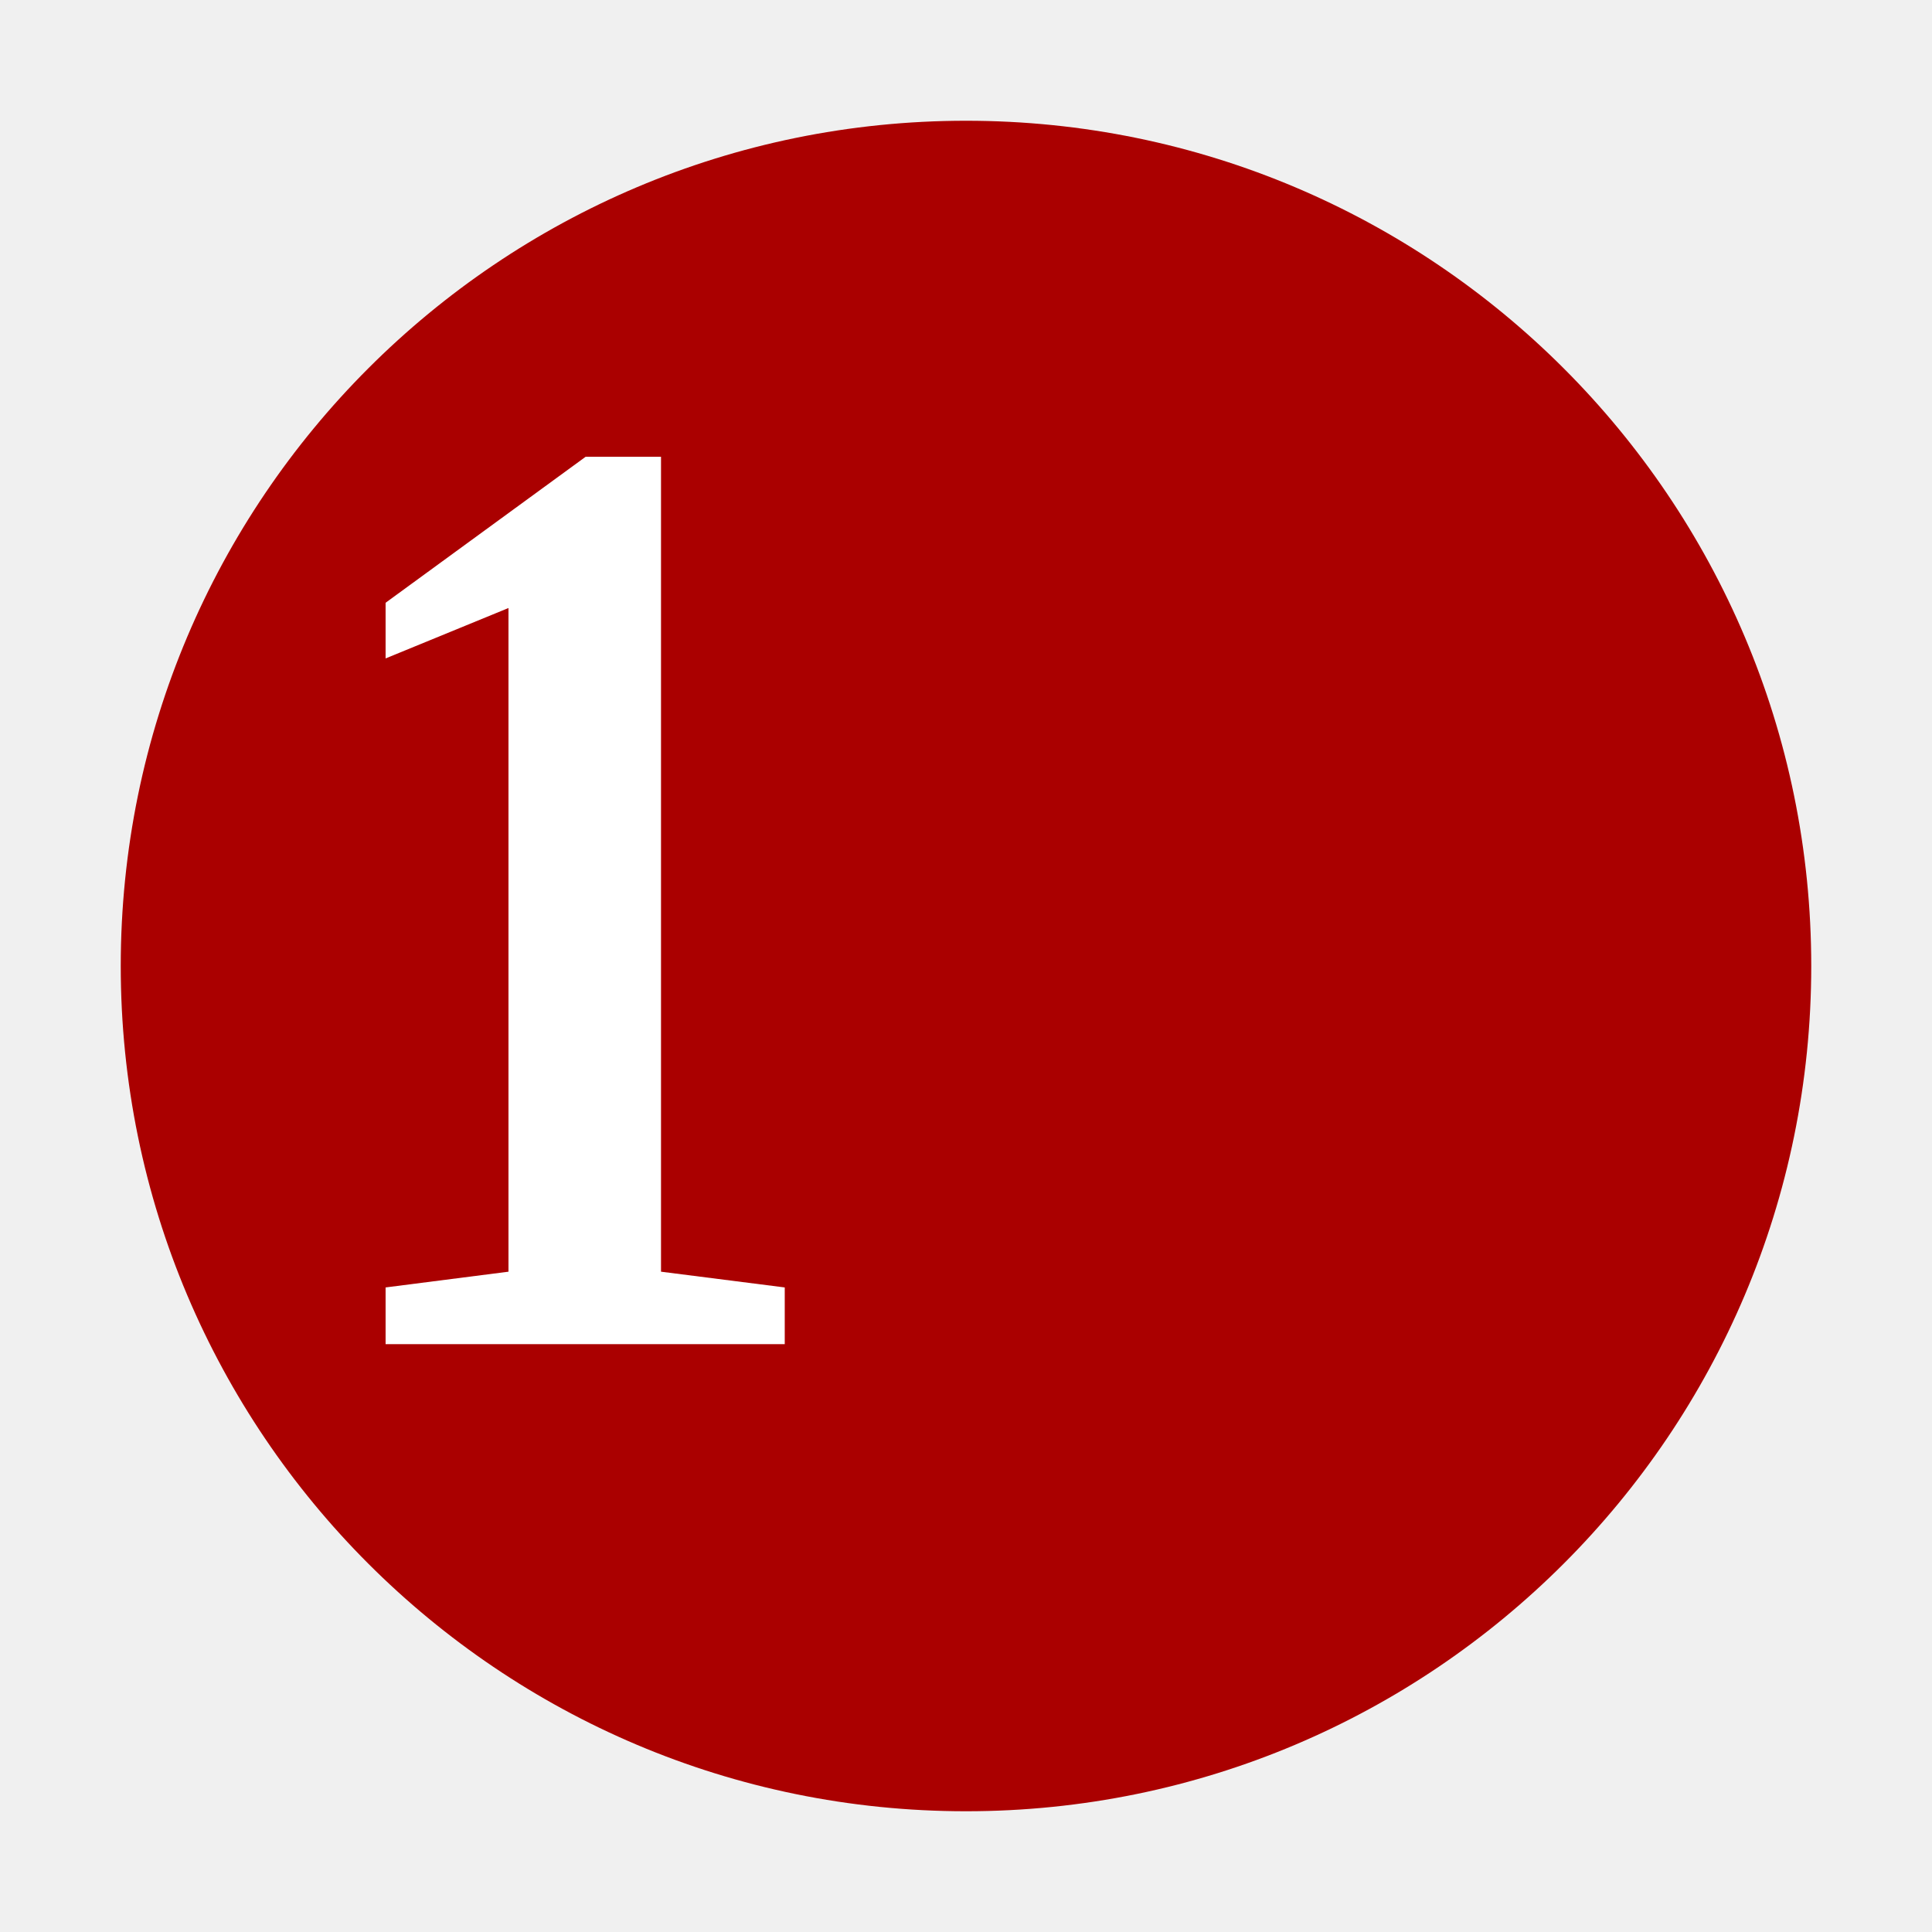
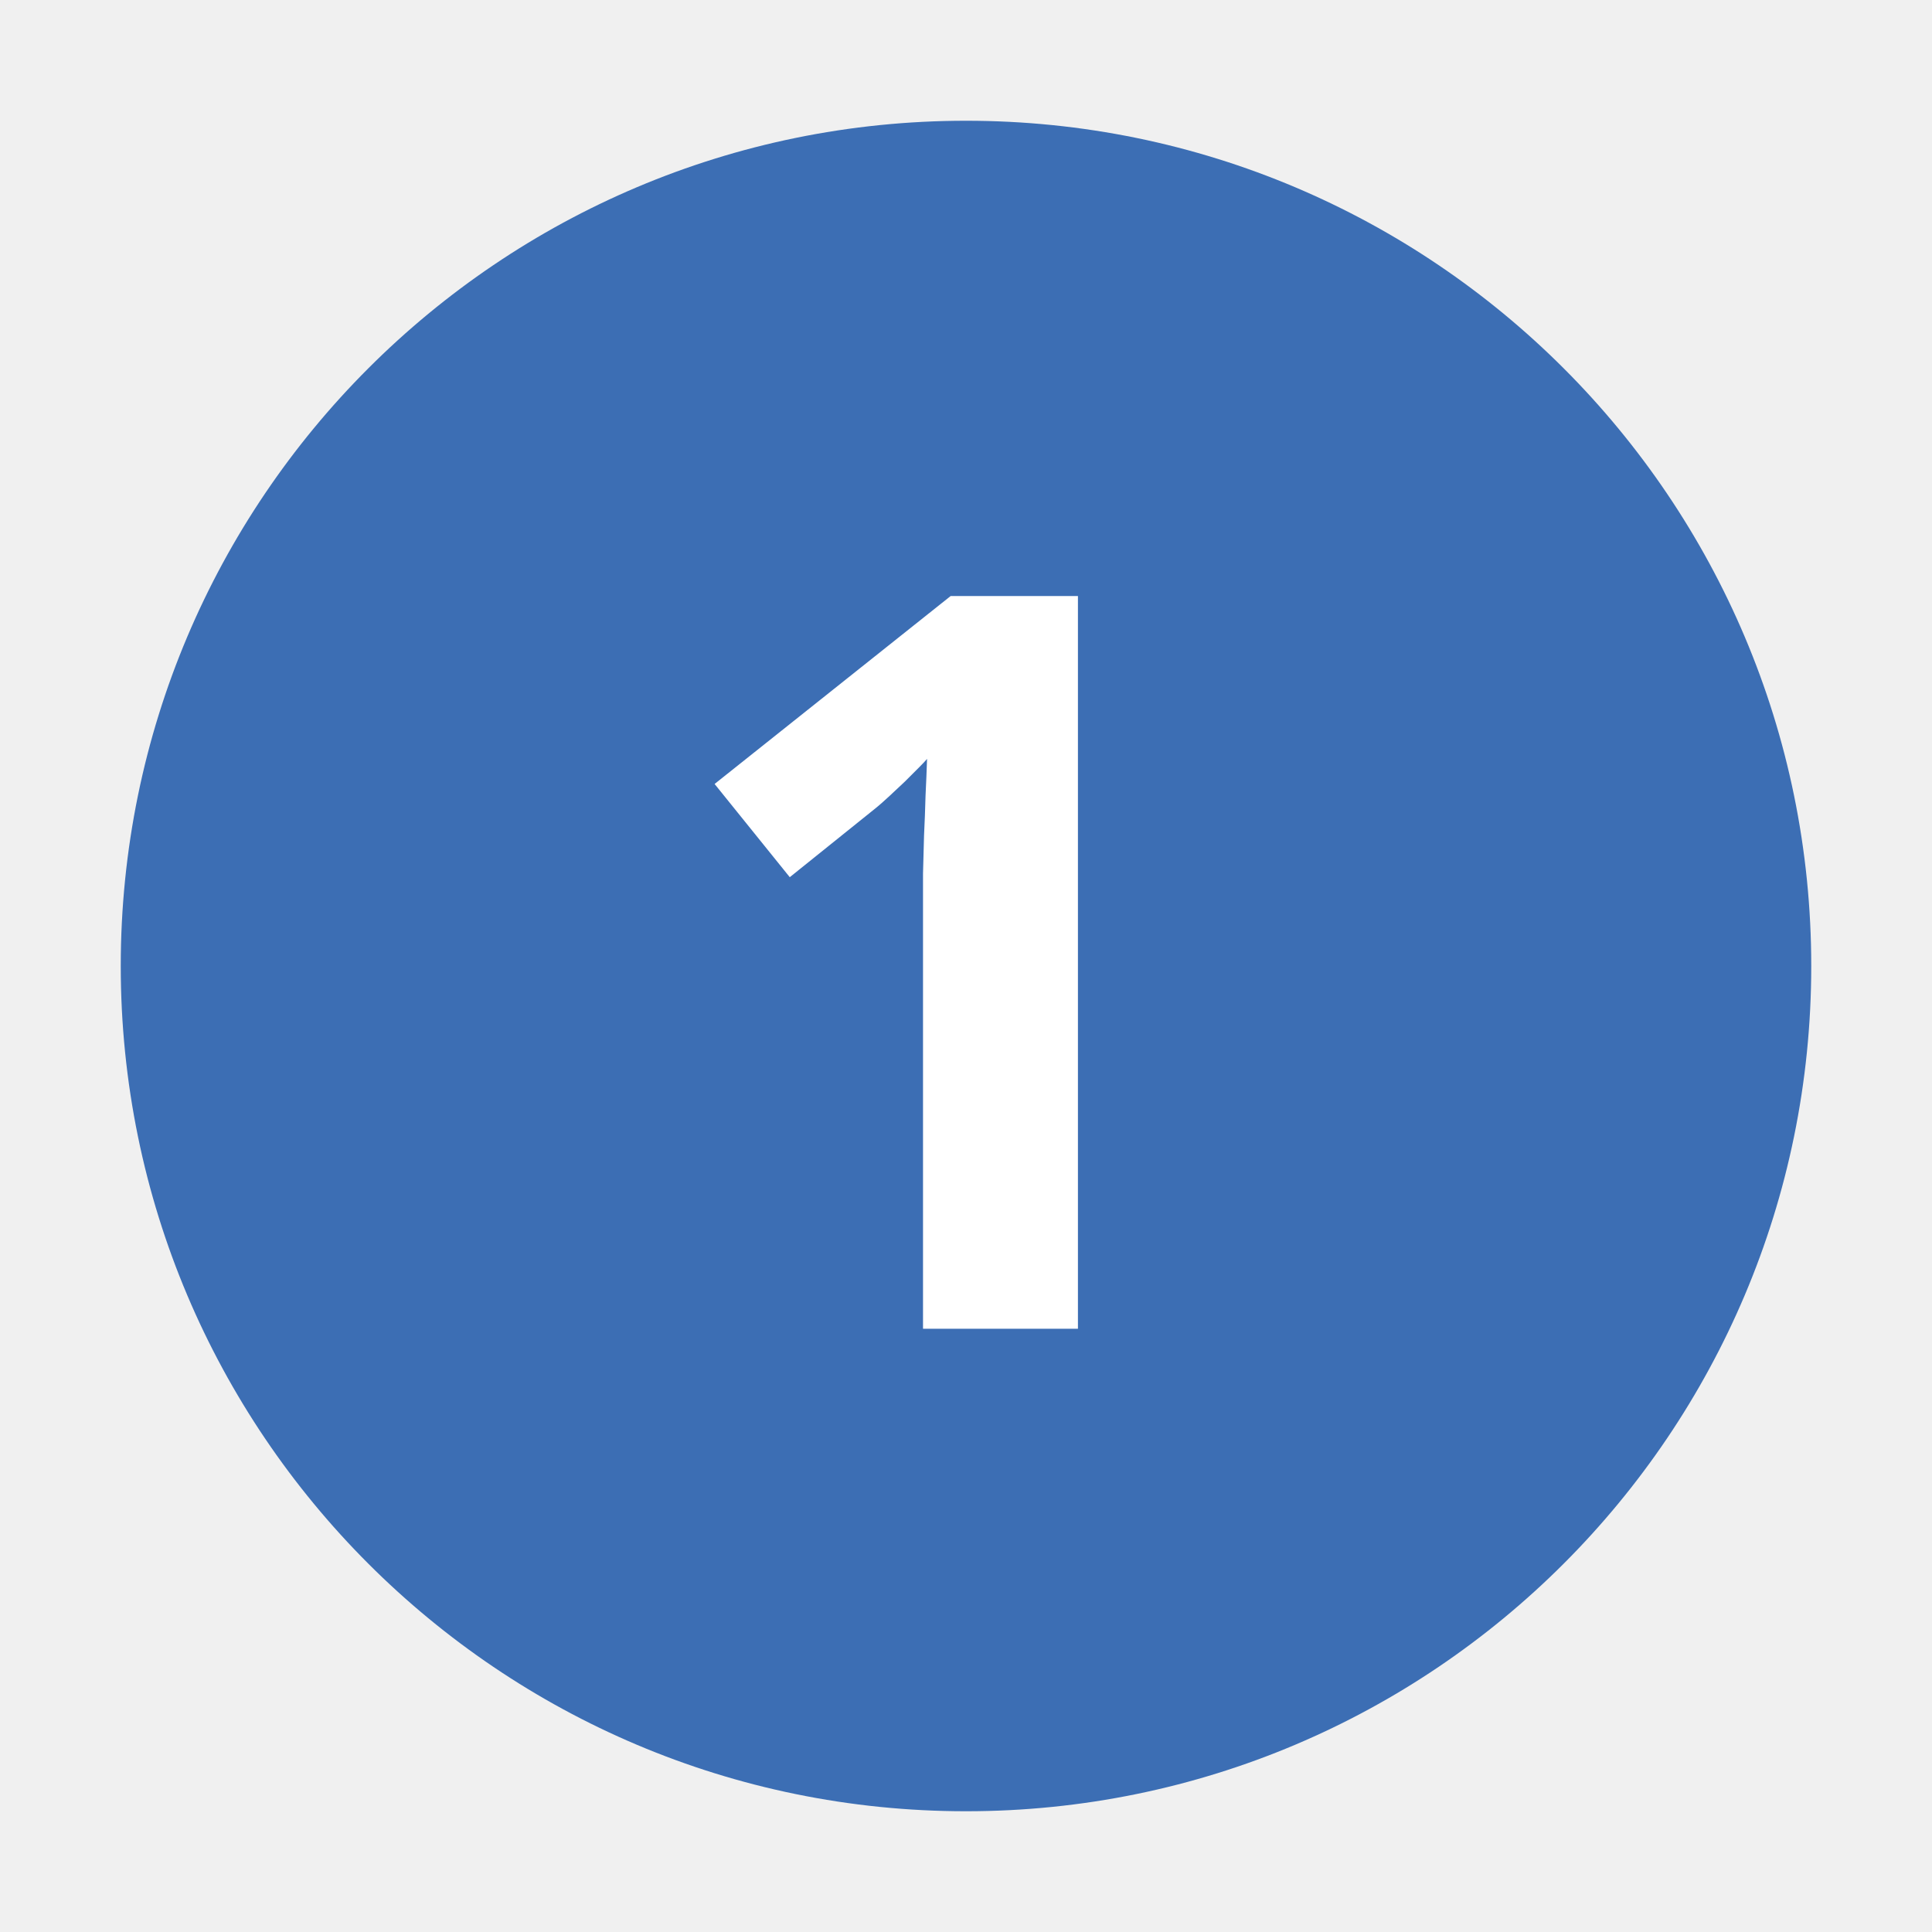
- <svg xmlns="http://www.w3.org/2000/svg" version="1.0" width="32" height="32" id="svg1">
-   <defs id="defs1" />
-   <circle cx="16" cy="16" r="14" id="circle" style="fill:#aa0000" />
-   <text x="16" y="16" transform="scale(0.898338,1.113167)" id="text1" xml:space="preserve" style="font-size:20px;font-style:normal;font-variant:normal;font-weight:bold;font-stretch:normal;text-align:center;line-height:125%;writing-mode:lr-tb;text-anchor:middle;fill:#ffffff;fill-opacity:1;stroke:none;font-family:Liberation Serif;">
-     <tspan x="18" y="20" id="tspan1">1</tspan>
-   </text>
+ <svg xmlns="http://www.w3.org/2000/svg" version="1.0" width="32" height="32" id="svg2">
+   <defs id="defs15" />
+   <circle cx="16" cy="16" r="14" id="circle" style="fill:#3c6eb4" />
+   <g id="text2820" style="font-size:10px;font-style:normal;font-variant:normal;font-weight:normal;font-stretch:normal;fill:#000000;fill-opacity:1;stroke:none;font-family:Droid Sans;-inkscape-font-specification:Droid Sans">
+     <path d="m 17.853,22.008 -2.565,0 0,-7.022 c -5e-6,-0.144 -5e-6,-0.315 0,-0.515 0.005,-0.205 0.011,-0.415 0.017,-0.631 0.011,-0.221 0.019,-0.443 0.025,-0.664 0.011,-0.221 0.019,-0.423 0.025,-0.606 -0.028,0.033 -0.075,0.083 -0.141,0.149 -0.066,0.066 -0.141,0.141 -0.224,0.224 -0.083,0.077 -0.169,0.158 -0.257,0.241 -0.089,0.083 -0.174,0.158 -0.257,0.224 l -1.395,1.121 -1.245,-1.544 3.91,-3.113 2.108,0 0,12.136" id="path2818" style="font-size:17px;font-weight:bold;fill:#ffffff;-inkscape-font-specification:Bitstream Vera Sans Bold" />
+   </g>
</svg>
